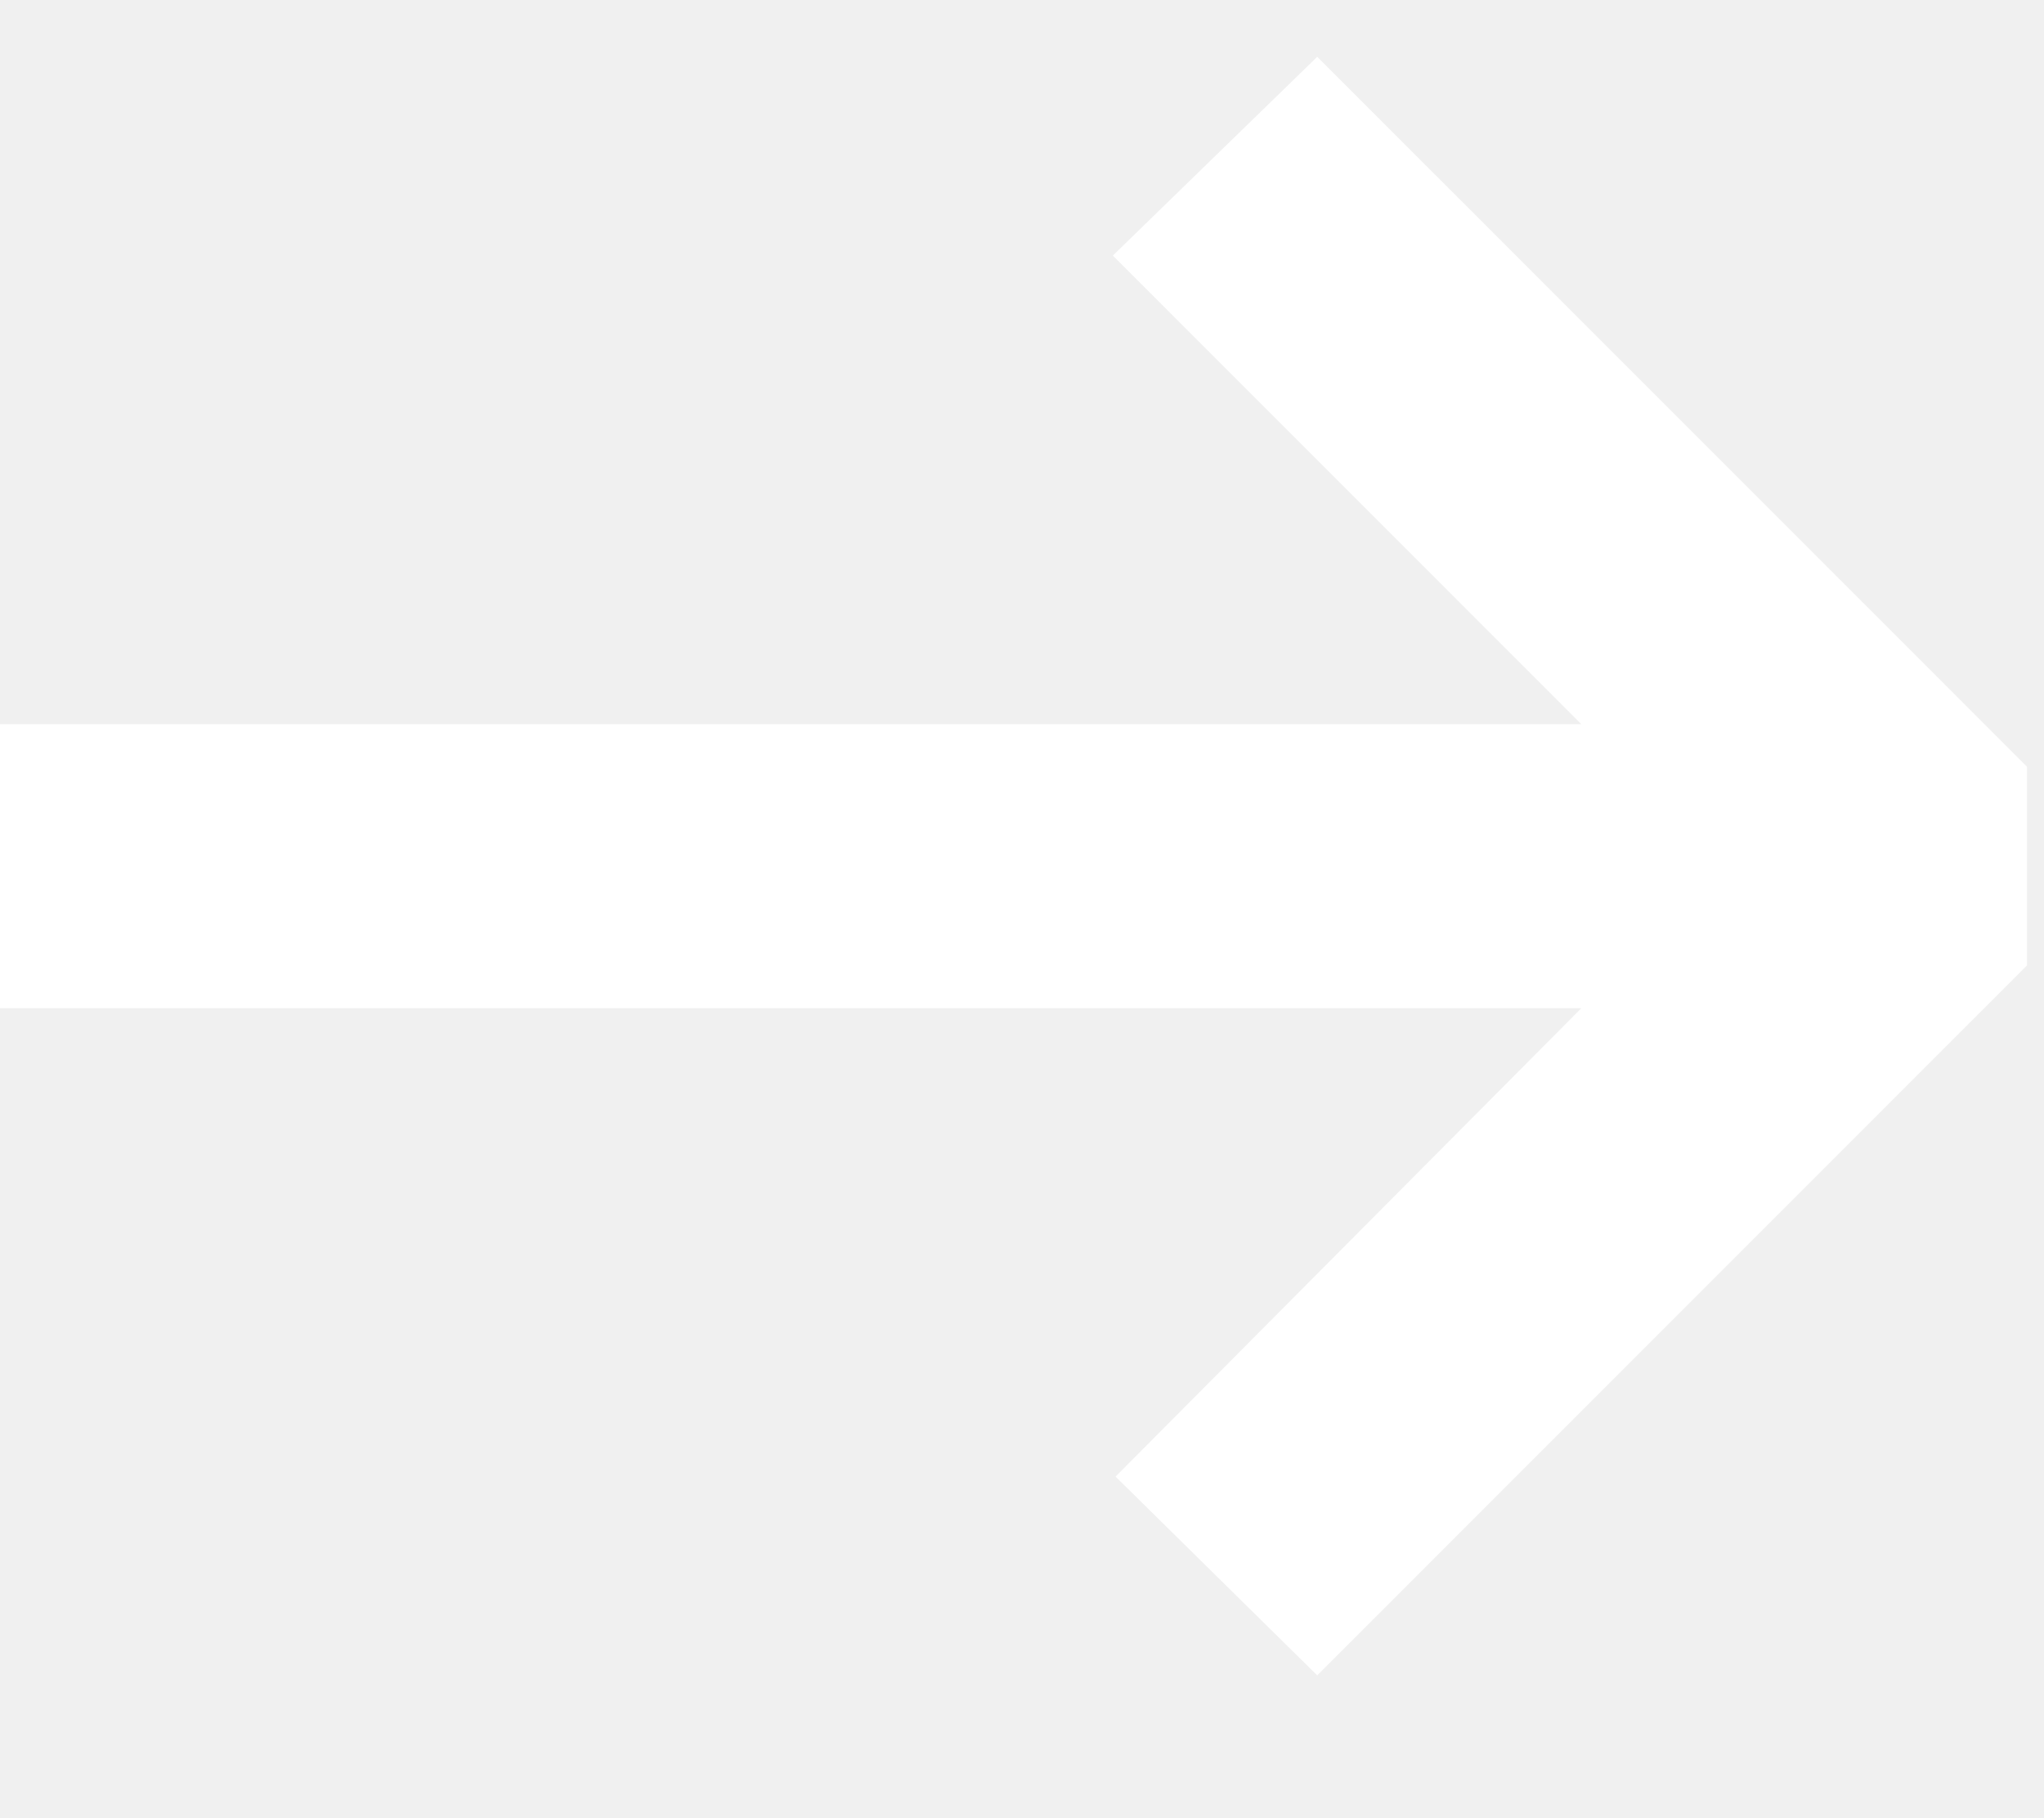
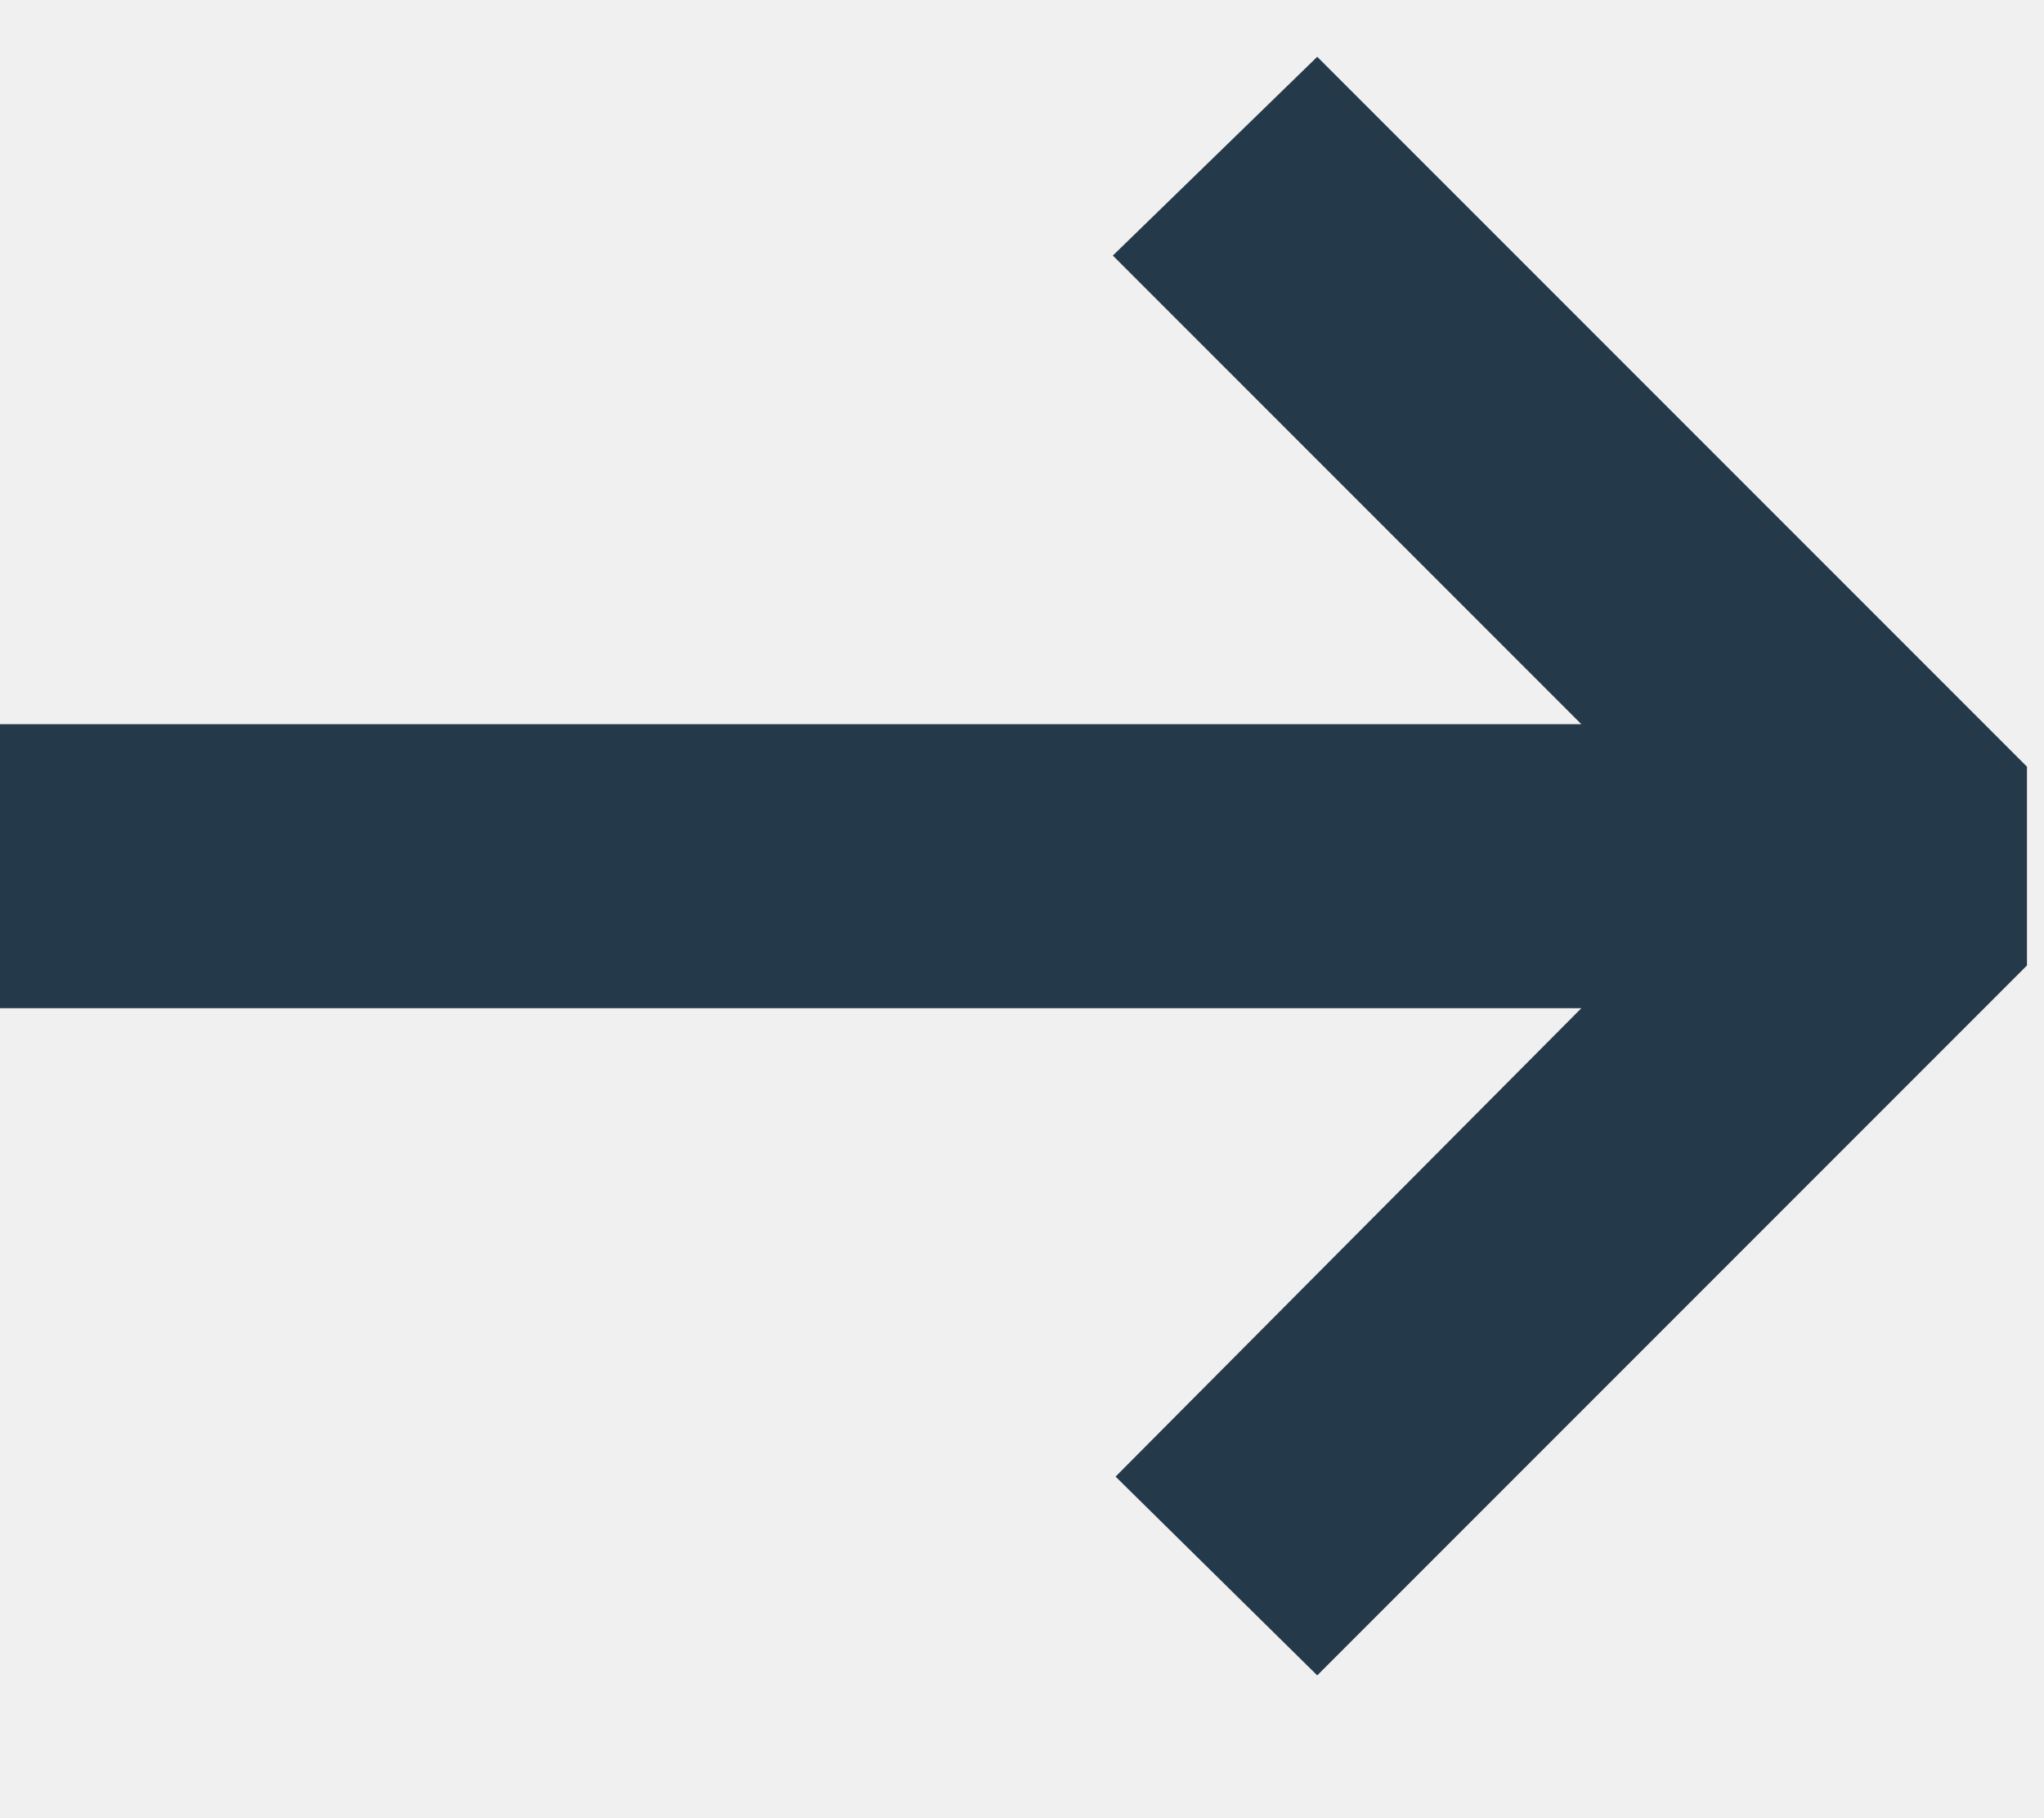
<svg xmlns="http://www.w3.org/2000/svg" width="9" height="8" viewBox="0 0 9 8" fill="none">
-   <path d="M5.8 0.25L8.925 3.375V4.25L5.8 7.375L4.912 6.5L6.963 4.438H0V3.188H6.963L4.9 1.125L5.8 0.25Z" fill="white" />
+   <path d="M5.8 0.25L8.925 3.375V4.25L5.8 7.375L4.912 6.5L6.963 4.438H0V3.188H6.963L4.9 1.125L5.8 0.25Z" fill="#24394a" />
</svg>
